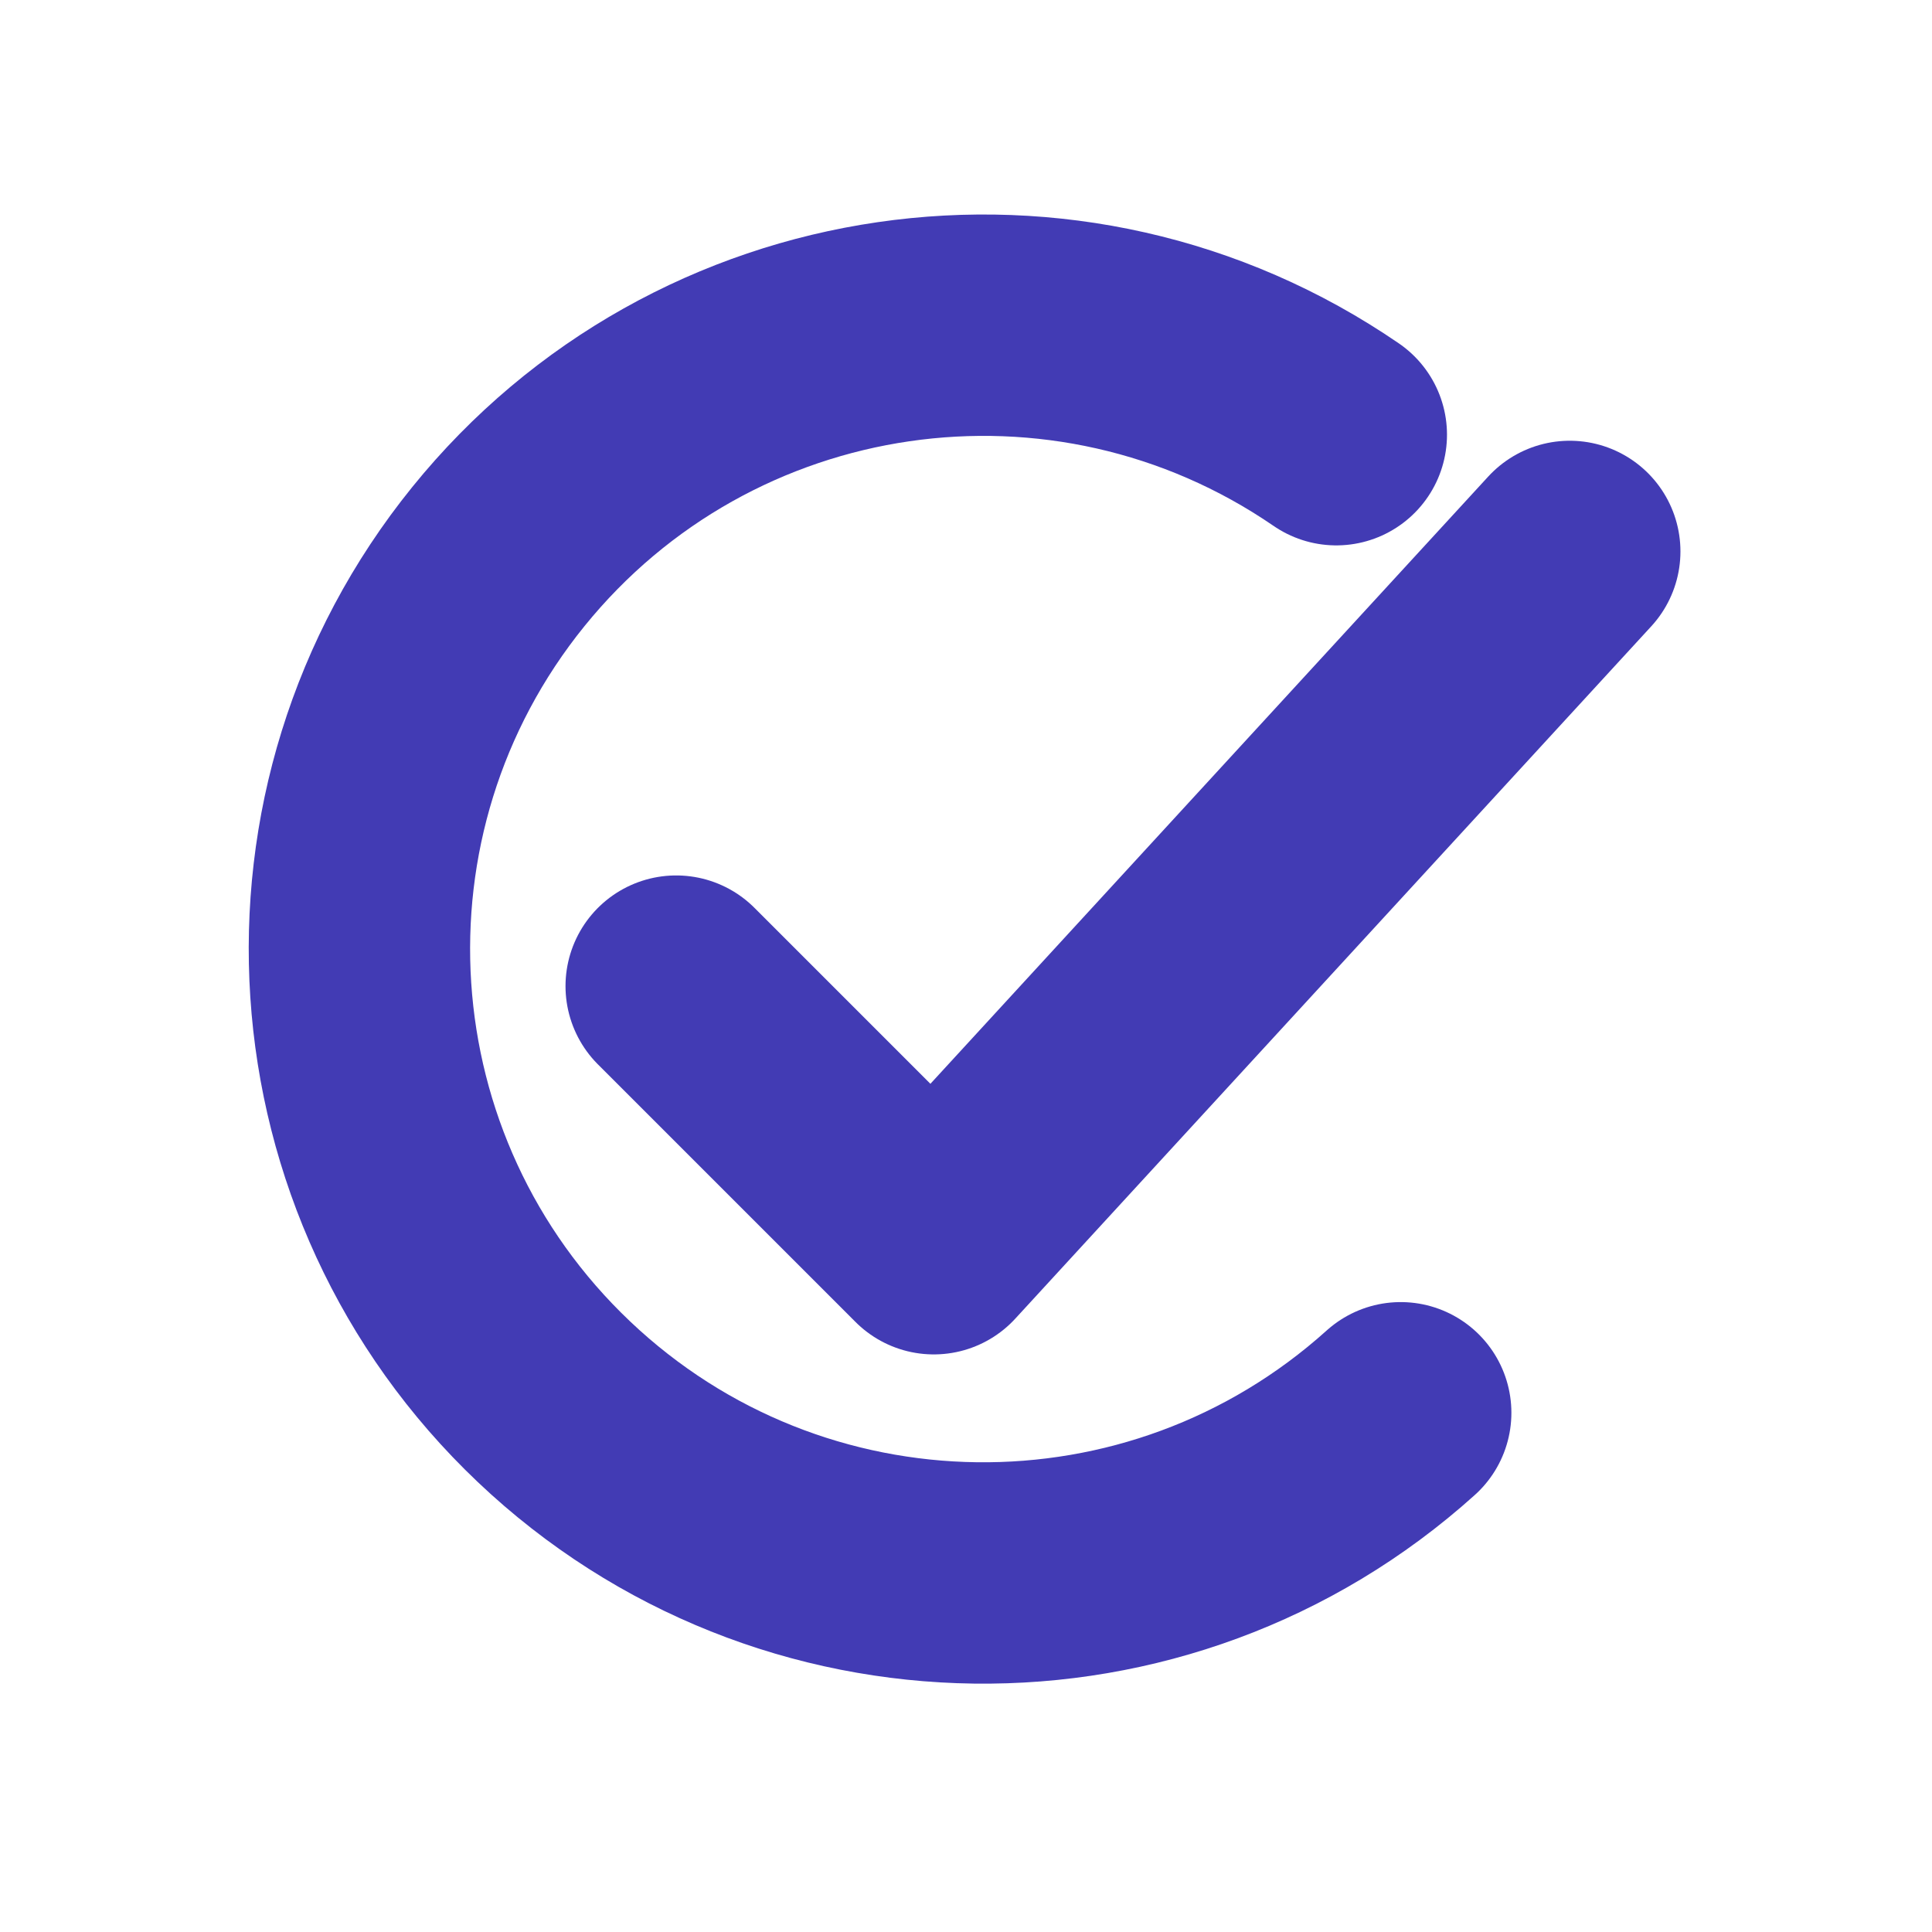
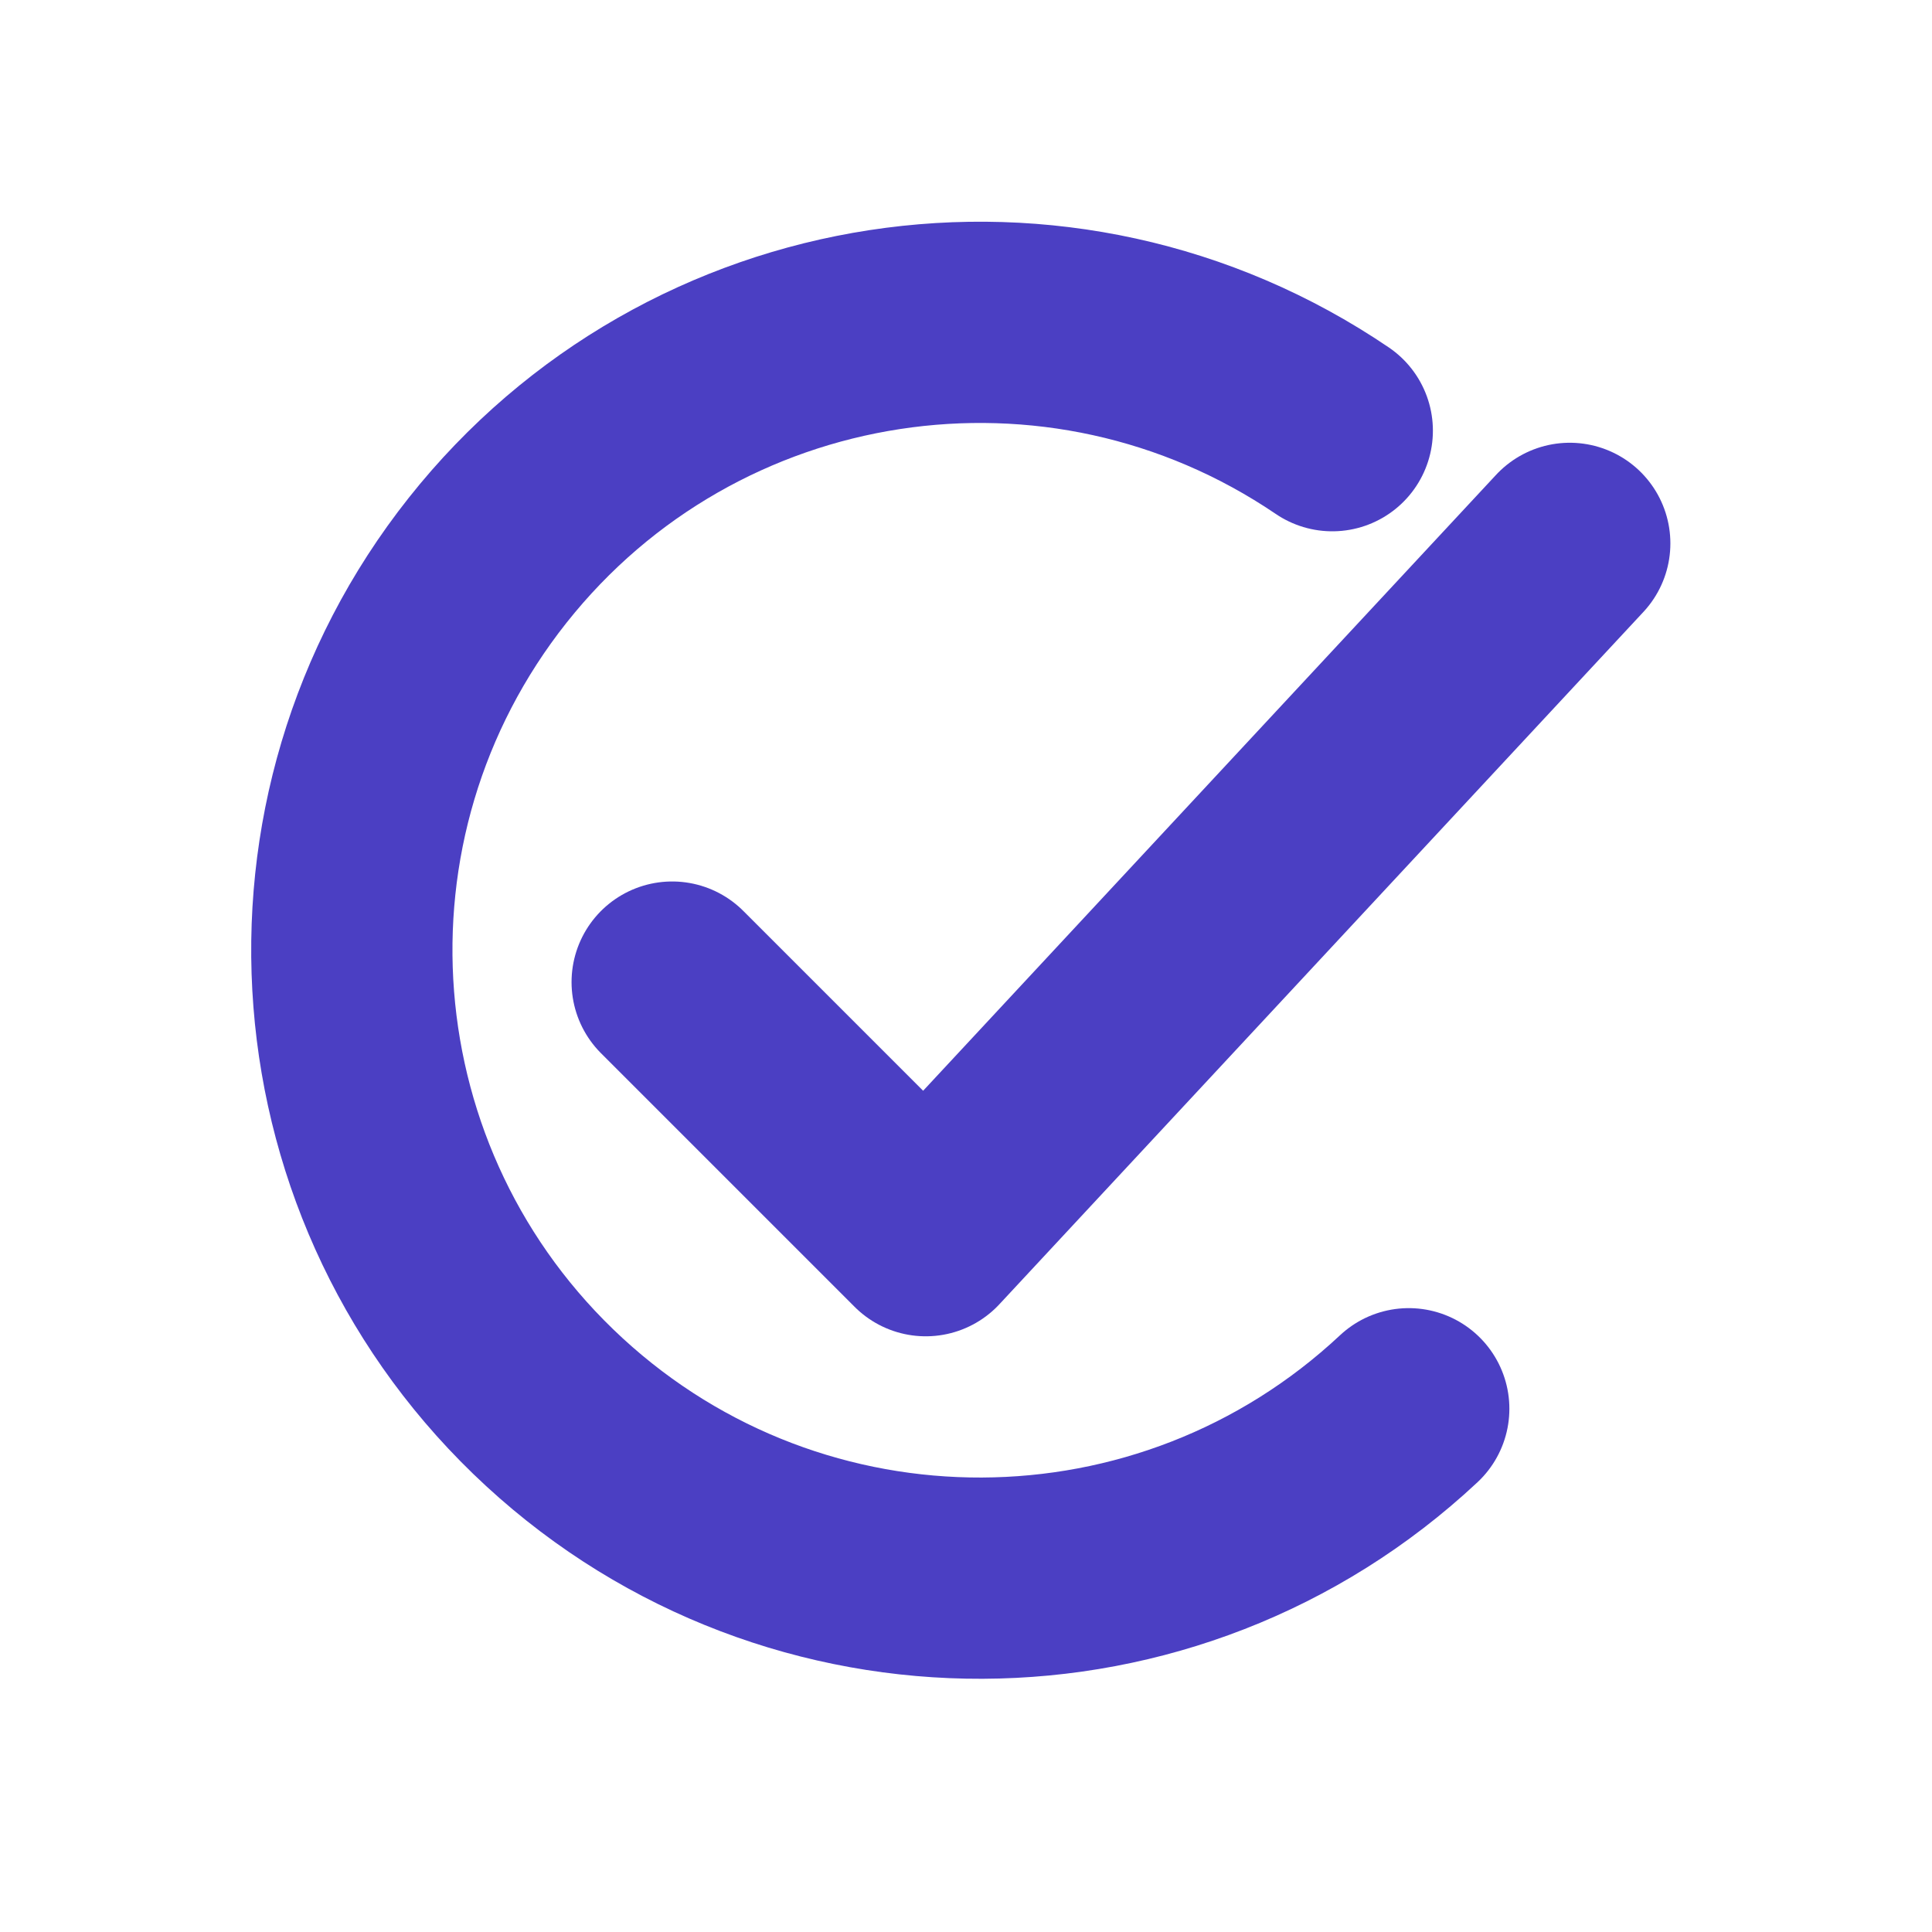
<svg xmlns="http://www.w3.org/2000/svg" viewBox="0 0 48 48" fill="none">
-   <path d="M33.2 10.8A15.5 15.5 0 1 0 34.8 35.1" stroke="#423BB4" stroke-width="5.5" stroke-linecap="round" />
-   <path d="m16.8 24.5 6.4 6.4L39 13.7" stroke="#423BB4" stroke-width="5.5" stroke-linecap="round" stroke-linejoin="round" />
+   <path d="M33.1 10.7A15.6 15.6 0 1 0 35 35" stroke="#4B3FC3" stroke-width="5" stroke-linecap="round" />
+   <path d="m16.7 24.4 6.3 6.3 16-17.2" stroke="#4B3FC3" stroke-width="5" stroke-linecap="round" stroke-linejoin="round" />
</svg>
